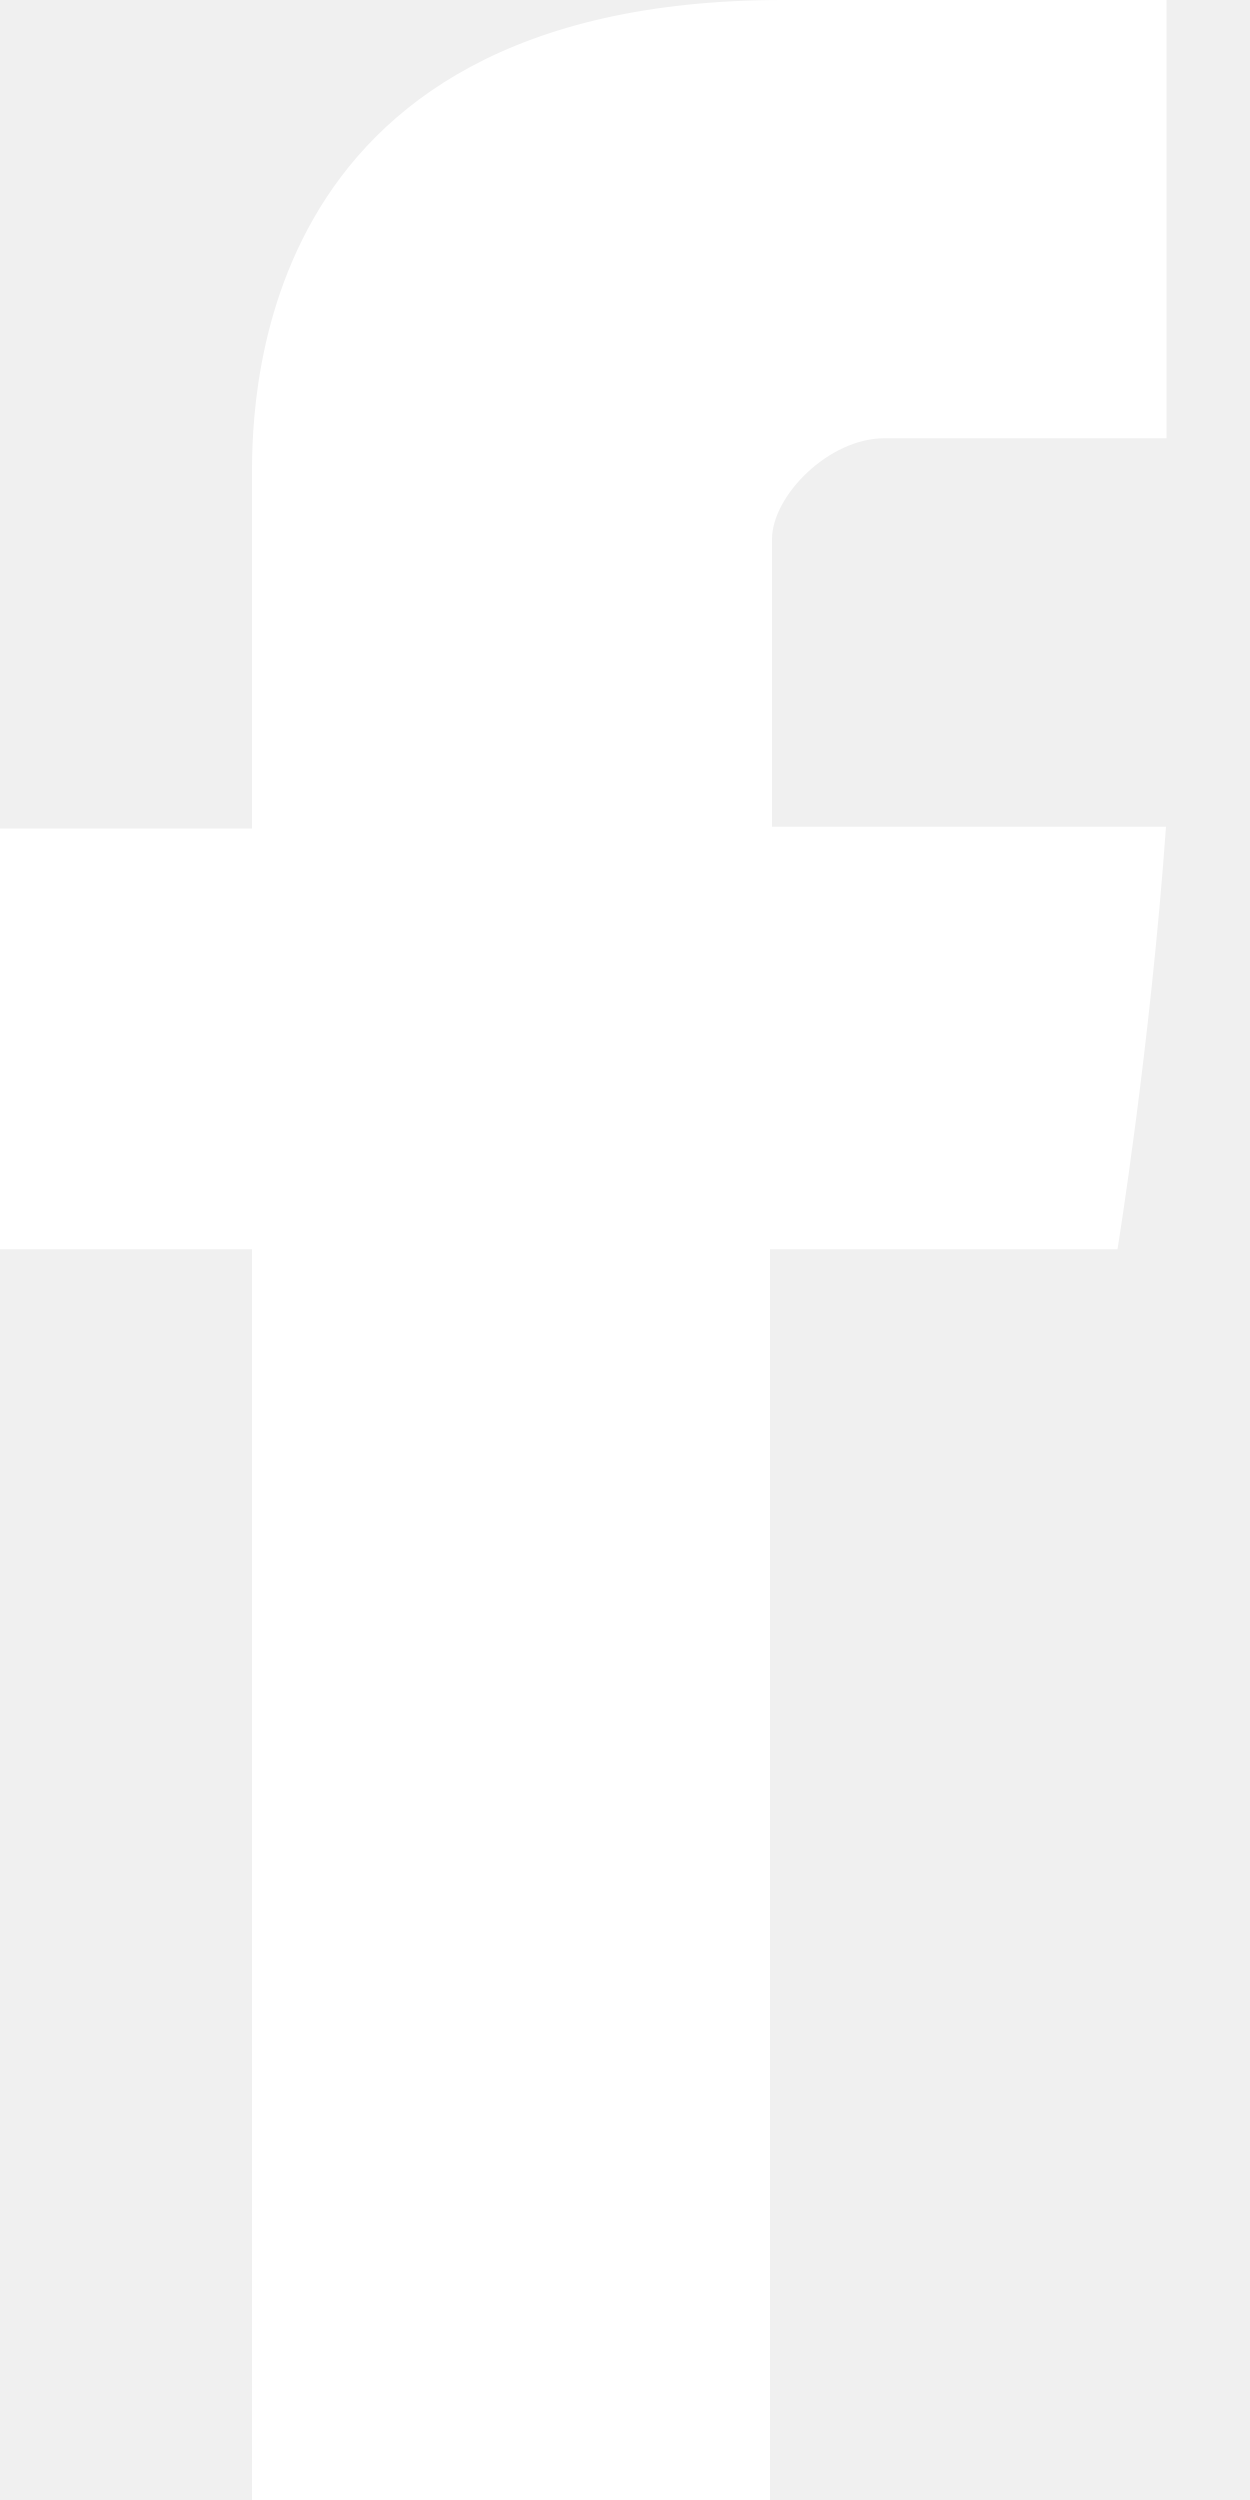
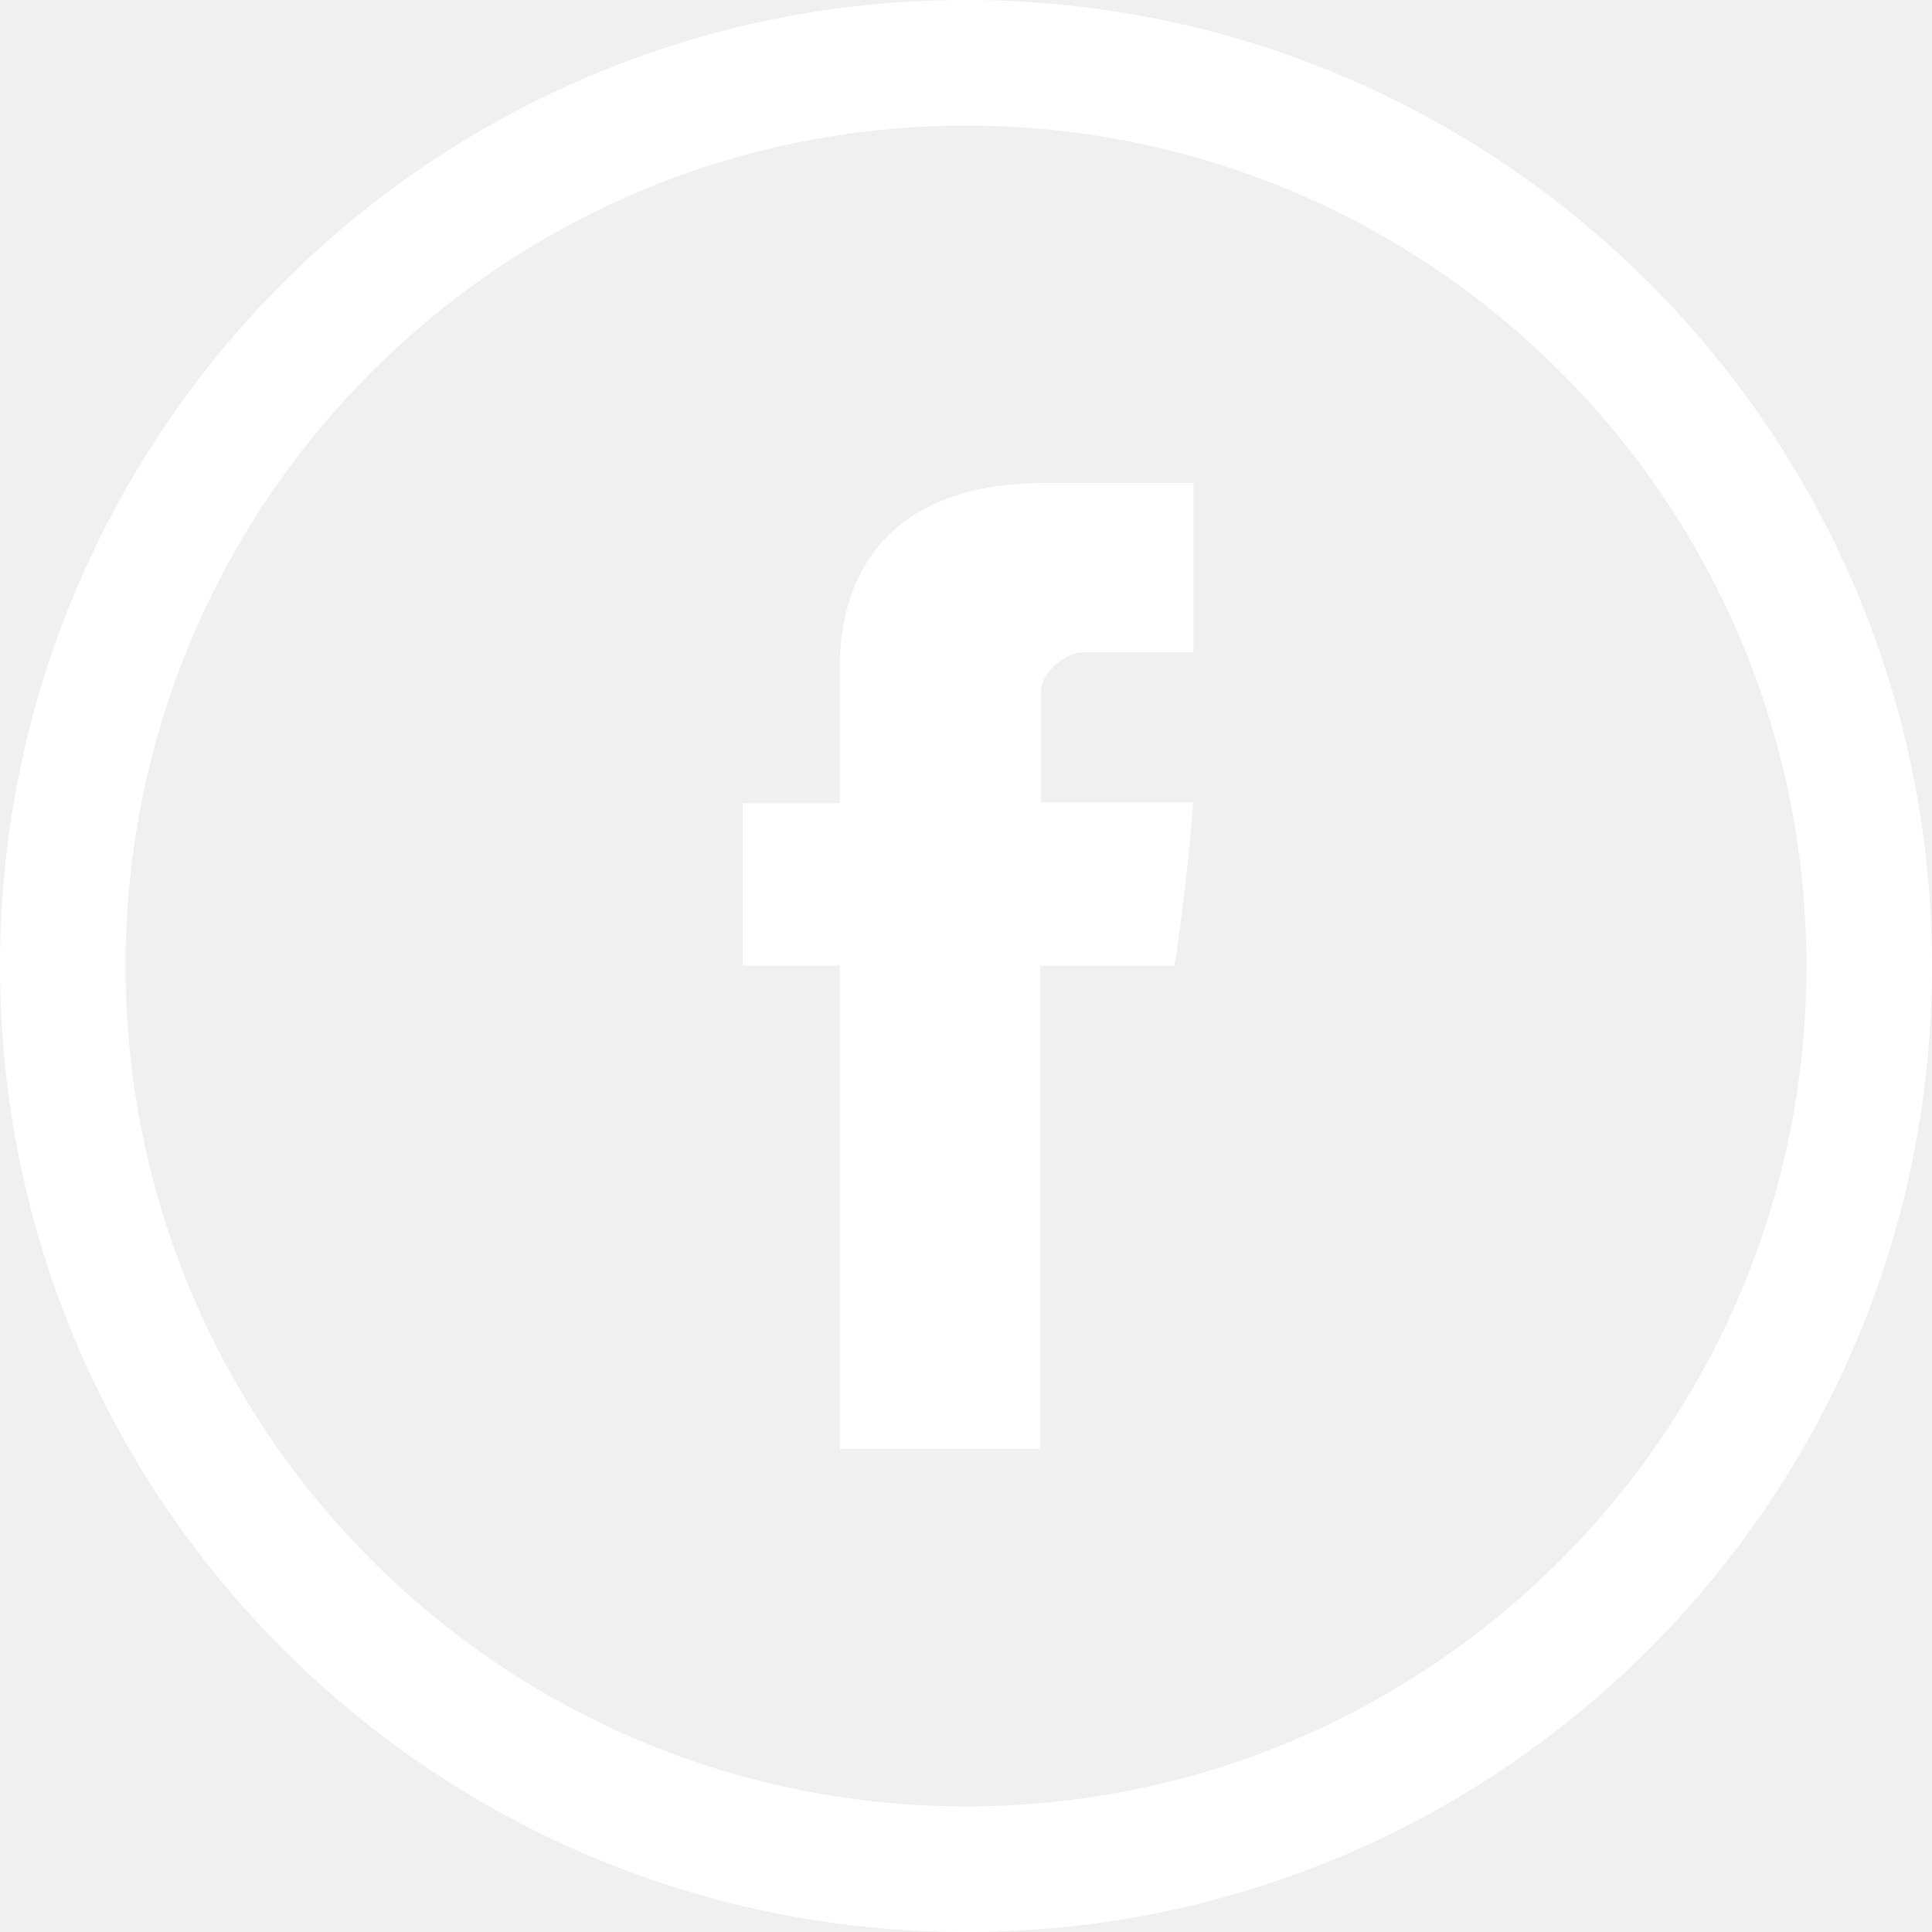
- <svg xmlns="http://www.w3.org/2000/svg" width="5" height="10" viewBox="0 0 5 10" fill="none">
-   <path d="M1.008 1.937V3.314H0V4.997H1.008V10H3.08V4.997H4.47C4.47 4.997 4.601 4.19 4.664 3.307H3.088V2.157C3.088 1.984 3.314 1.753 3.538 1.753H4.666V0H3.131C0.957 0 1.008 1.685 1.008 1.937Z" fill="white" />
+ <svg xmlns="http://www.w3.org/2000/svg" width="20" height="20" viewBox="0 0 20 20" fill="none">
+   <path d="M8.695 6.937V8.314H7.688V9.997H8.695V15H10.768V9.997H12.158C12.158 9.997 12.289 9.19 12.351 8.307H10.775V7.157C10.775 6.984 11.002 6.753 11.226 6.753H12.354V5H10.819C8.645 5 8.695 6.685 8.695 6.937Z" fill="white" />
+   <circle cx="10" cy="10" r="9.35" stroke="white" stroke-width="1.3" />
</svg>
